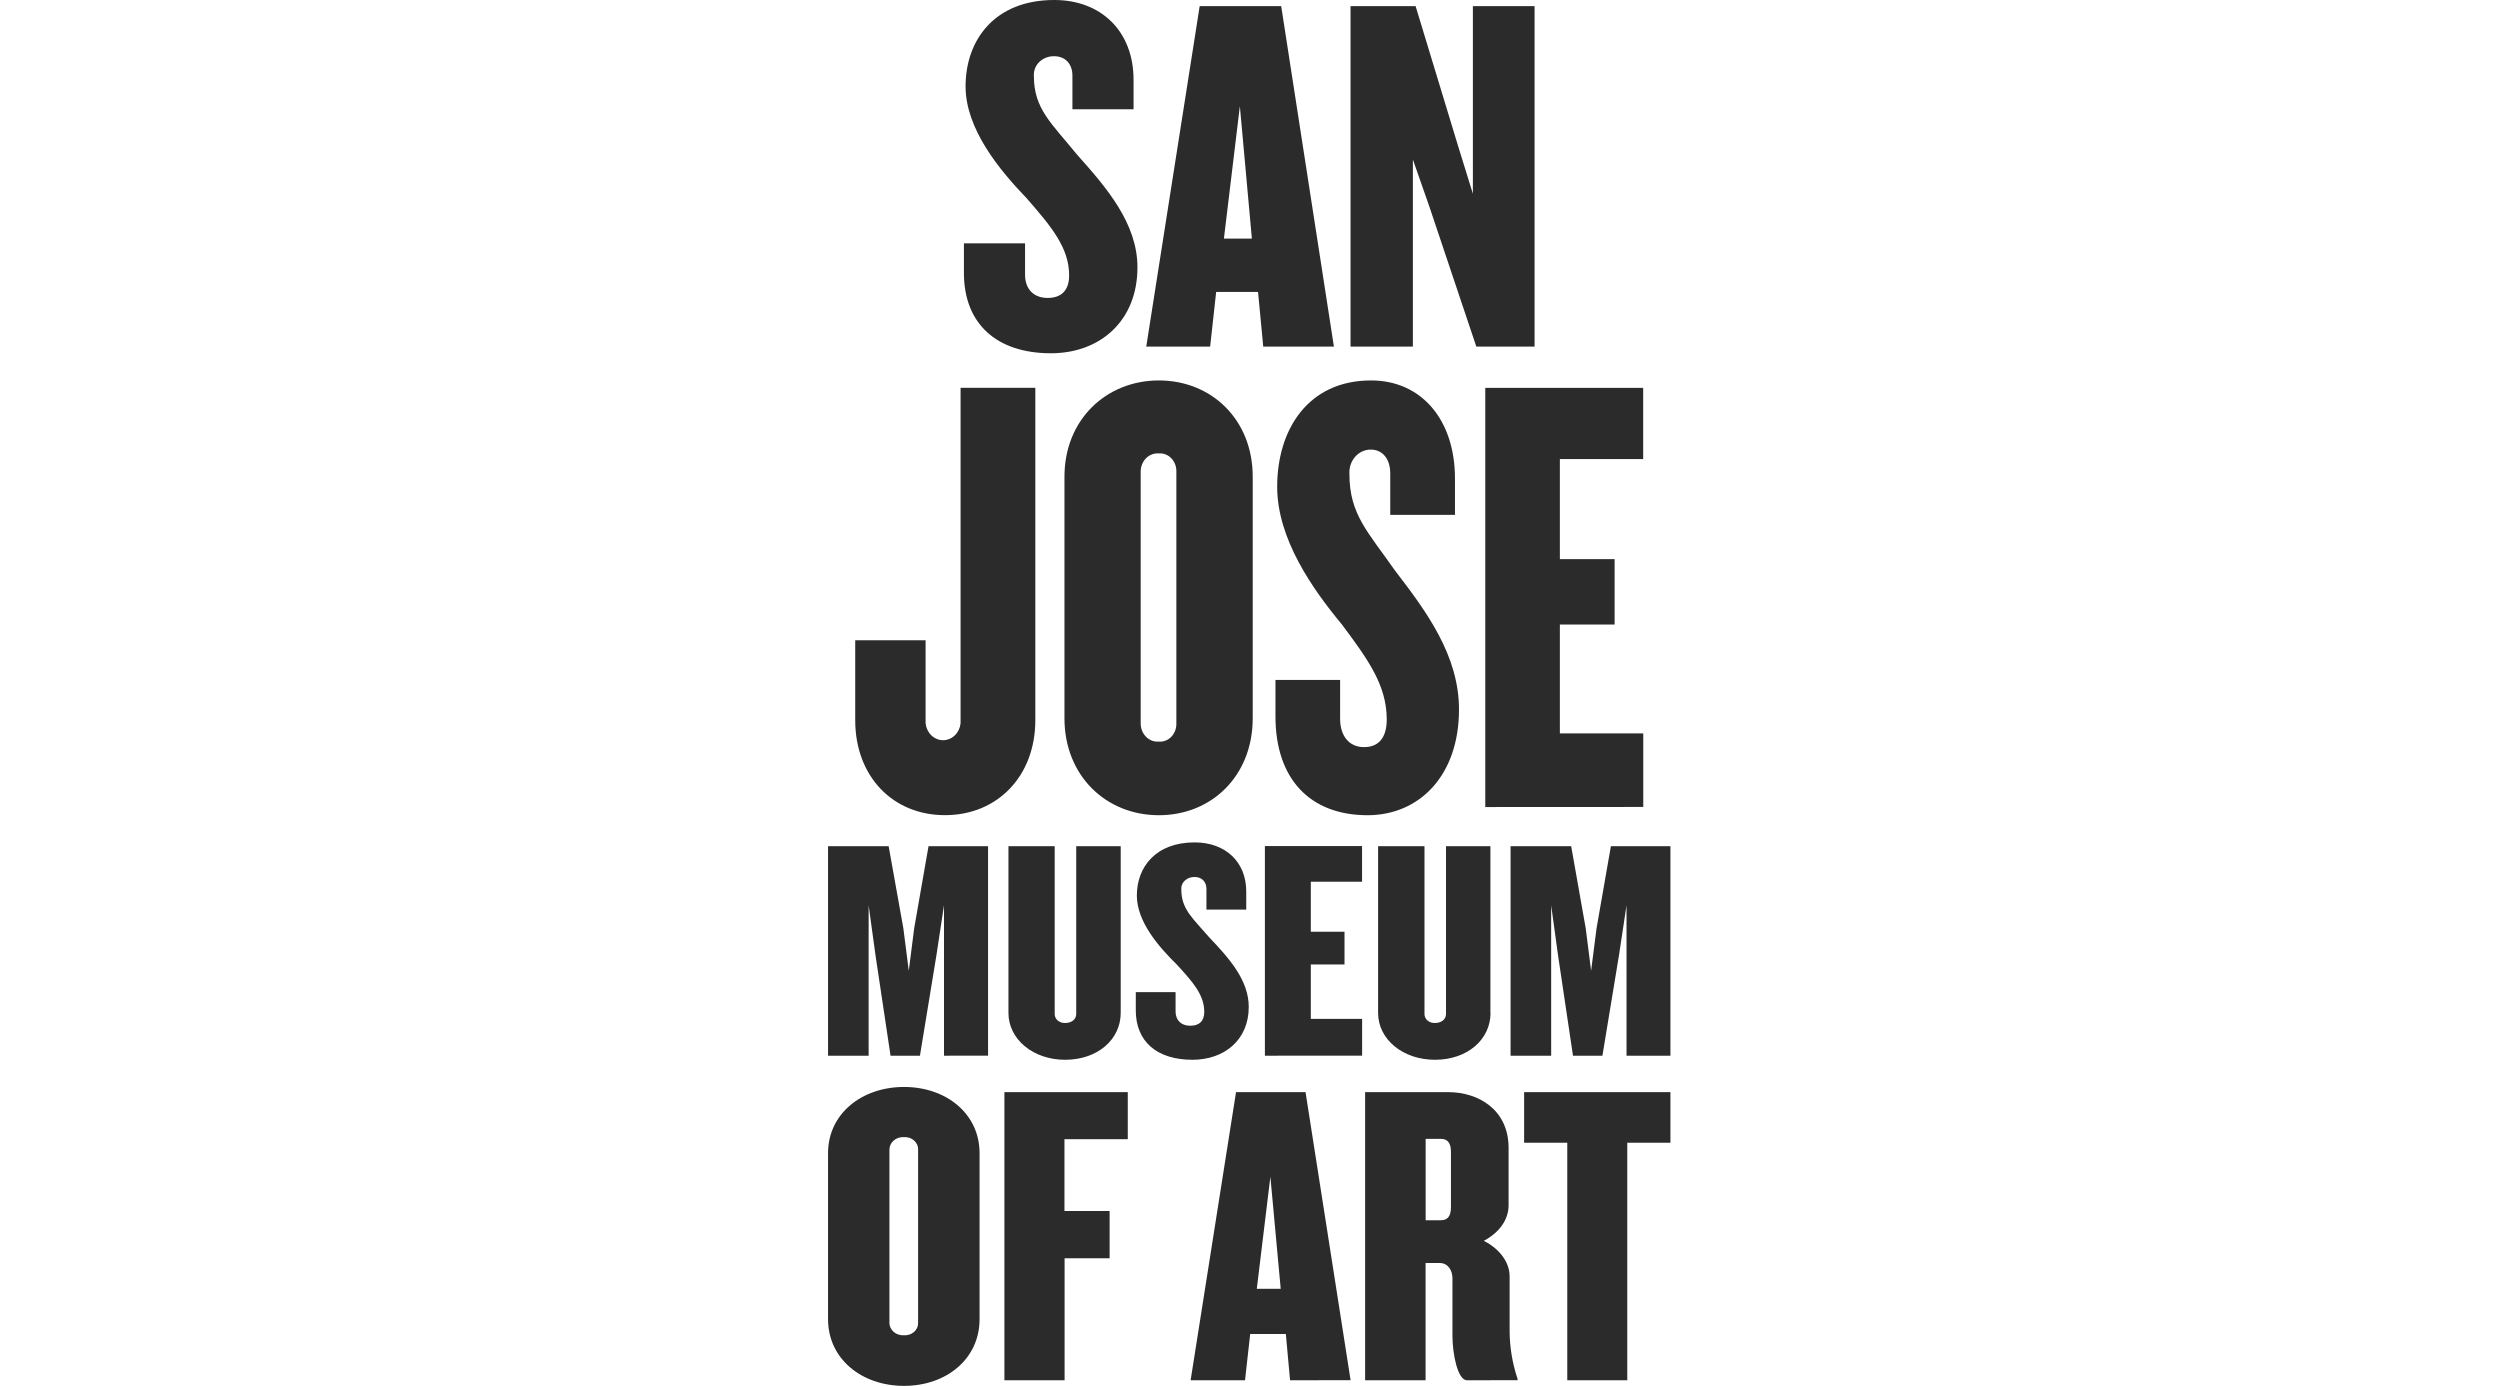
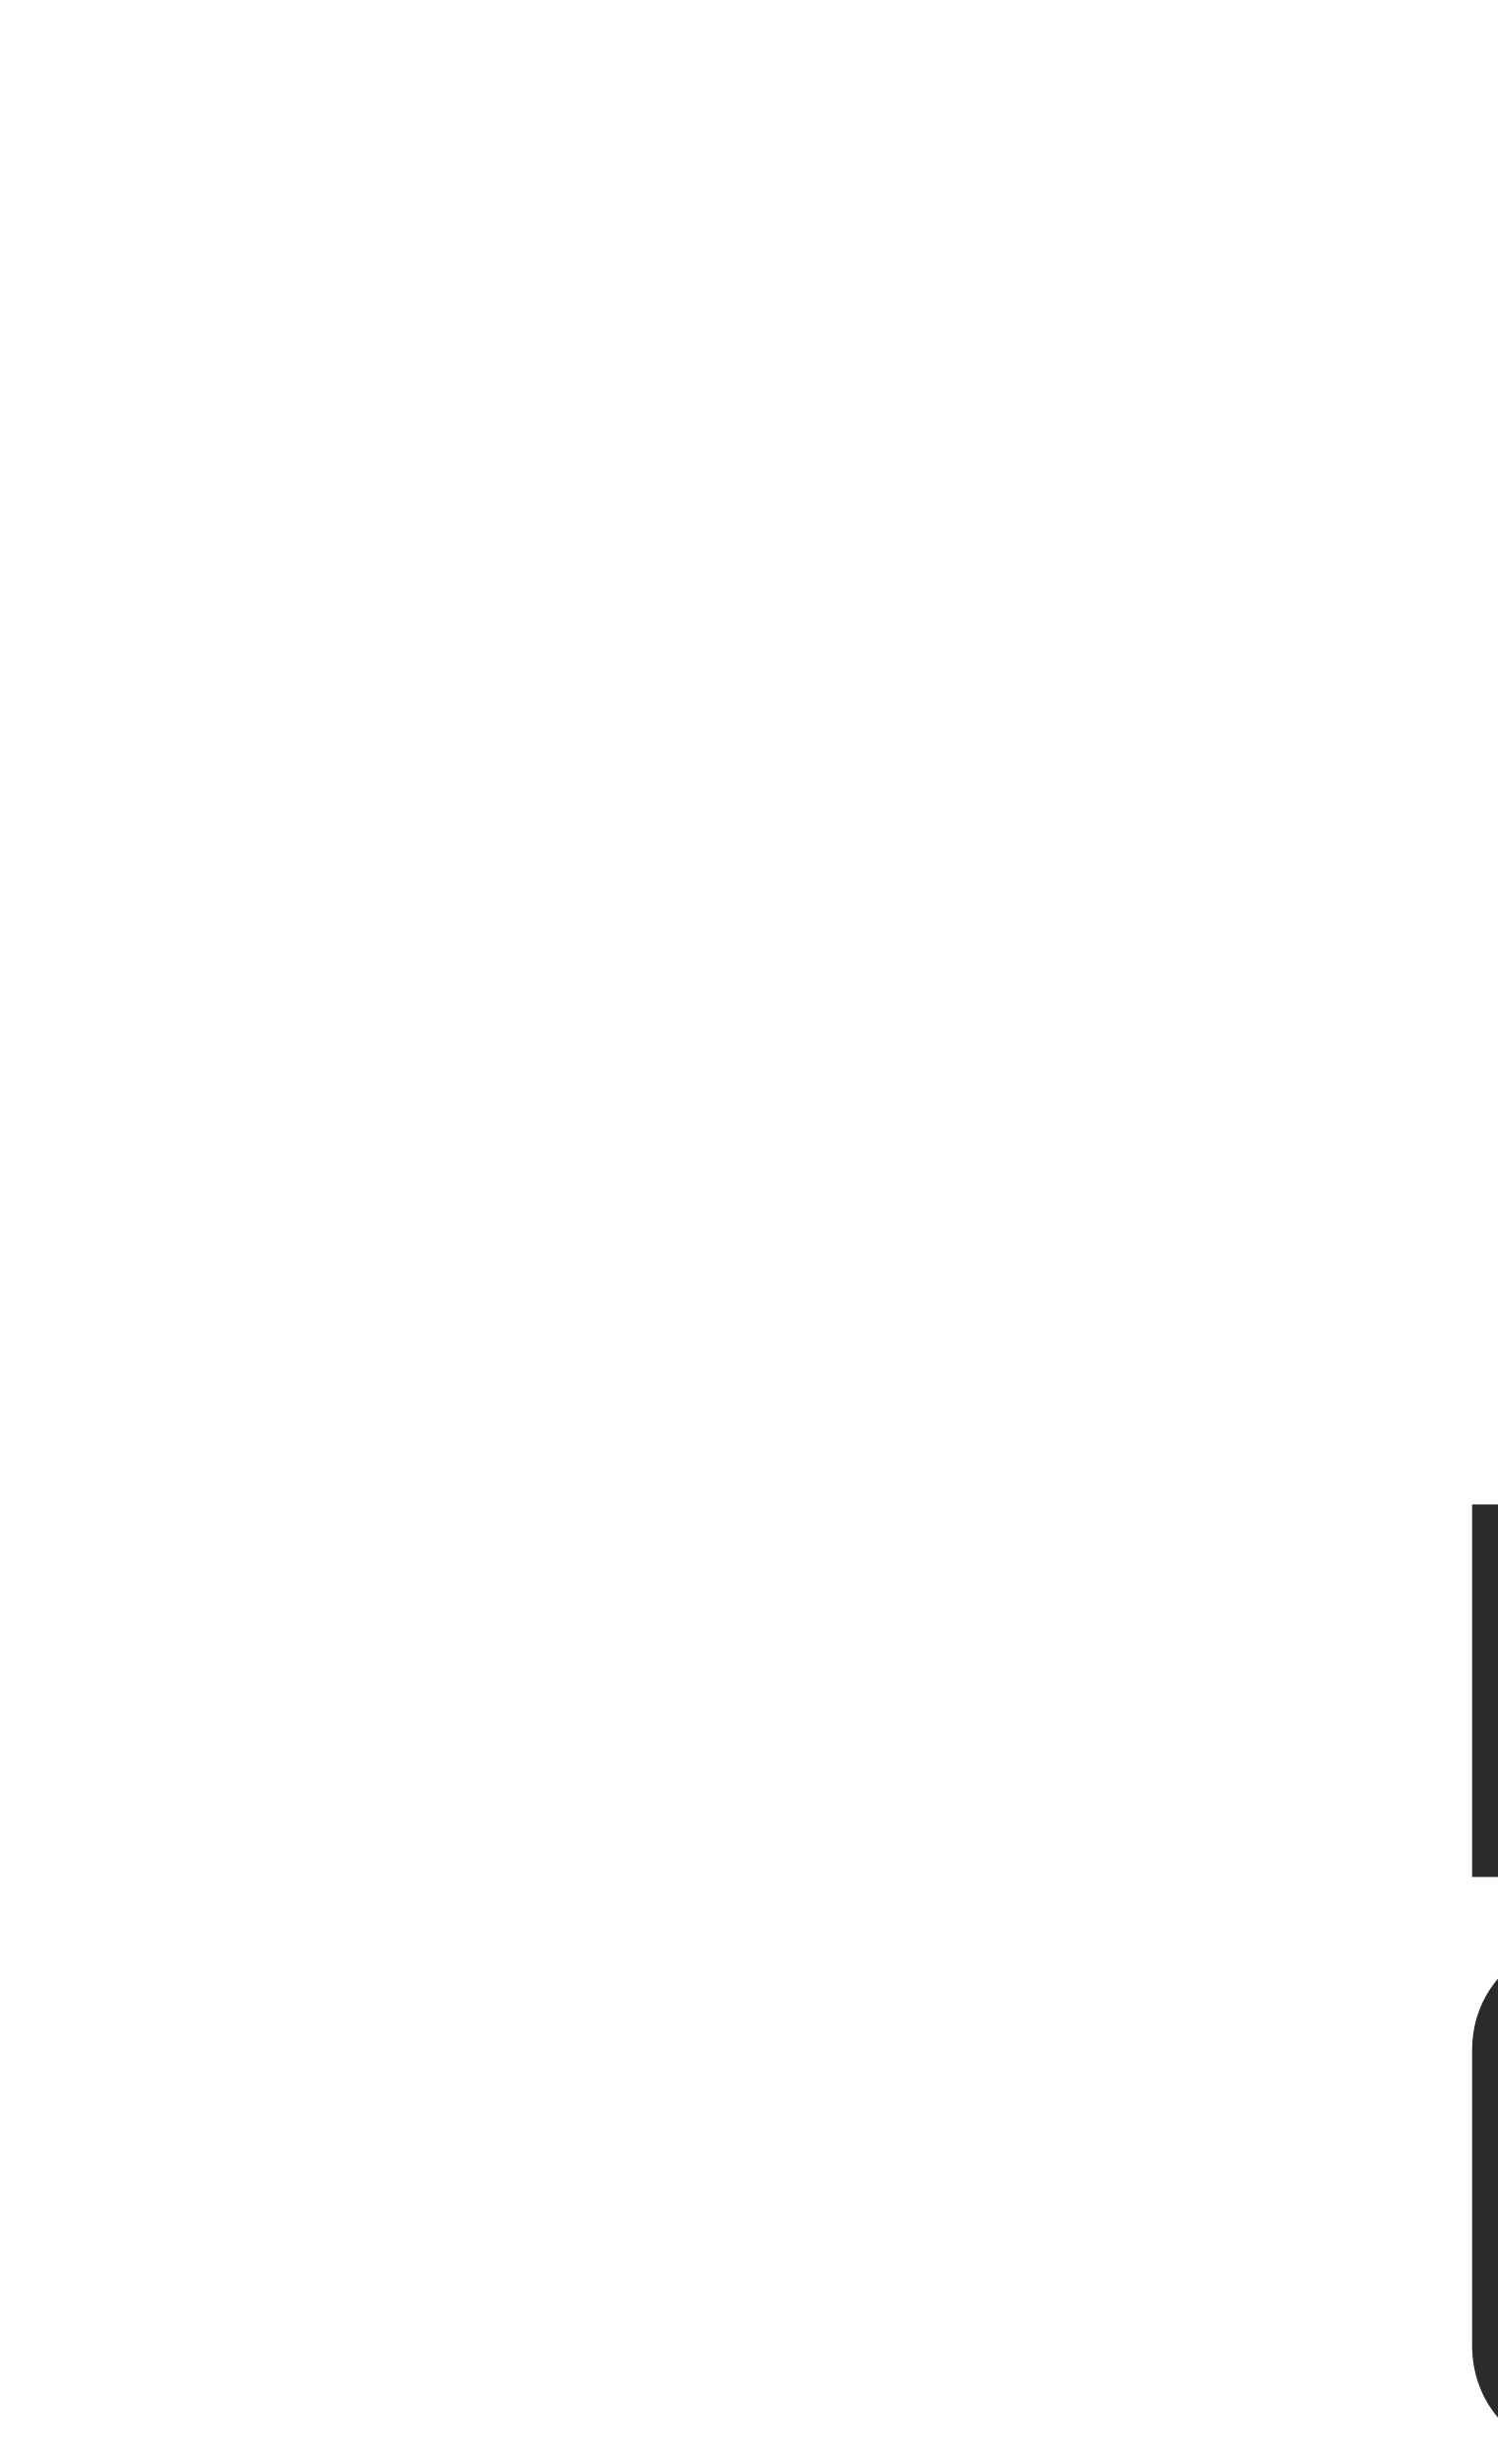
- <svg xmlns="http://www.w3.org/2000/svg" width="92" height="51" viewBox="0 0 92 51" fill="none">
+ <svg xmlns="http://www.w3.org/2000/svg" viewBox="0 0 width height" fill="none">
  <path d="M56.472 12.756V0.226H54.202V7.13L53.654 5.361L52.094 0.226H49.7V12.756H51.994V5.87L52.606 7.619L54.329 12.756H56.472ZM46.069 8.78H45.04L45.627 3.907L46.069 8.78ZM49.088 12.756L47.148 0.226H44.148L42.182 12.756H44.533L44.755 10.742H46.296L46.487 12.756H49.088ZM41.858 9.839C41.858 8.221 40.722 6.905 39.627 5.681C38.696 4.534 38.047 4.007 38.047 2.803C38.039 2.708 38.053 2.612 38.087 2.522C38.121 2.433 38.175 2.35 38.246 2.281C38.317 2.212 38.402 2.157 38.497 2.121C38.592 2.084 38.694 2.066 38.796 2.069C39.182 2.069 39.465 2.333 39.465 2.779V4.02H41.715V2.935C41.715 1.166 40.539 0 38.796 0C36.607 0 35.533 1.467 35.533 3.179C35.533 4.741 36.769 6.246 37.782 7.297C38.7 8.35 39.344 9.121 39.344 10.136C39.344 10.663 39.08 10.964 38.553 10.964C38.027 10.964 37.722 10.625 37.722 10.112V8.955H35.472V10.047C35.472 11.908 36.668 13 38.674 13C40.479 13 41.858 11.814 41.858 9.839Z" fill="#2B2B2B" />
  <path d="M60.472 29.696V26.989H57.403V22.984H59.418V20.576H57.403V16.894H60.469V14.273H54.658V29.699L60.472 29.696ZM53.691 26.11C53.691 24.118 52.49 22.498 51.333 20.992C50.346 19.58 49.659 18.931 49.659 17.45C49.651 17.332 49.666 17.215 49.702 17.104C49.739 16.994 49.796 16.893 49.871 16.808C49.946 16.723 50.037 16.655 50.137 16.61C50.237 16.565 50.346 16.543 50.454 16.546C50.861 16.546 51.161 16.871 51.161 17.42V18.947H53.543V17.612C53.543 15.435 52.298 14 50.454 14C48.138 14 47 15.805 47 17.913C47 19.835 48.309 21.687 49.381 22.98C50.352 24.277 51.032 25.226 51.032 26.475C51.032 27.124 50.754 27.494 50.197 27.494C49.64 27.494 49.316 27.076 49.316 26.446V25.021H46.937V26.365C46.937 28.656 48.201 30 50.325 30C52.233 30 53.691 28.541 53.691 26.11ZM43.29 26.619C43.293 26.71 43.278 26.801 43.247 26.886C43.215 26.971 43.167 27.048 43.106 27.112C43.045 27.175 42.972 27.224 42.892 27.255C42.812 27.286 42.727 27.298 42.642 27.291C42.557 27.298 42.471 27.286 42.391 27.255C42.31 27.224 42.236 27.176 42.173 27.112C42.111 27.049 42.061 26.973 42.027 26.888C41.994 26.803 41.977 26.711 41.977 26.619V17.357C41.977 17.265 41.994 17.173 42.028 17.088C42.062 17.004 42.111 16.927 42.174 16.864C42.236 16.801 42.31 16.753 42.391 16.722C42.472 16.692 42.557 16.679 42.642 16.686C42.727 16.679 42.812 16.691 42.892 16.722C42.971 16.753 43.044 16.802 43.105 16.865C43.166 16.928 43.214 17.005 43.246 17.09C43.278 17.174 43.293 17.265 43.29 17.357V26.619ZM46.1 26.433V17.542C46.1 15.435 44.577 14 42.647 14C40.718 14 39.172 15.435 39.172 17.542V26.433C39.172 28.541 40.695 30 42.647 30C44.599 30 46.1 28.541 46.1 26.433ZM38.1 26.503V14.271H35.349V26.619C35.331 26.789 35.256 26.947 35.137 27.062C35.018 27.176 34.865 27.24 34.705 27.24C34.546 27.24 34.393 27.176 34.274 27.062C34.155 26.947 34.08 26.789 34.062 26.619V23.562H31.472V26.503C31.472 28.564 32.846 29.998 34.776 29.998C36.705 29.998 38.1 28.562 38.1 26.503Z" fill="#2B2B2B" />
  <path d="M61.472 38.85V31.139H59.281L58.753 34.16L58.553 35.724L58.354 34.16L57.819 31.139H55.589V38.85H57.083V33.315L57.334 35.144L57.886 38.85H58.969L59.58 35.144L59.856 33.315V38.85H61.472ZM54.847 37.277V31.139H53.213V37.309C53.213 37.518 53.041 37.646 52.804 37.646C52.753 37.648 52.702 37.64 52.655 37.624C52.607 37.608 52.564 37.583 52.528 37.551C52.492 37.52 52.464 37.482 52.446 37.44C52.428 37.398 52.419 37.354 52.421 37.309V31.139H50.714V37.275C50.714 38.252 51.63 39 52.806 39C54.007 39 54.852 38.248 54.852 37.275M50.126 38.848V37.495H48.238V35.492H49.478V34.288H48.238V32.447H50.124V31.136H46.548V38.85L50.126 38.848ZM45.954 37.055C45.954 36.059 45.215 35.249 44.502 34.496C43.895 33.79 43.472 33.466 43.472 32.725C43.467 32.666 43.476 32.608 43.499 32.552C43.521 32.497 43.557 32.446 43.603 32.404C43.649 32.361 43.705 32.328 43.766 32.305C43.828 32.283 43.895 32.272 43.962 32.273C44.212 32.273 44.397 32.436 44.397 32.71V33.474H45.862V32.806C45.862 31.717 45.096 31 43.962 31C42.536 31 41.836 31.903 41.836 32.956C41.836 33.917 42.642 34.844 43.301 35.49C43.899 36.139 44.317 36.613 44.317 37.238C44.317 37.562 44.146 37.747 43.803 37.747C43.46 37.747 43.261 37.538 43.261 37.223V36.511H41.797V37.183C41.797 38.328 42.575 39 43.882 39C45.056 39 45.954 38.27 45.954 37.055ZM41.242 37.275V31.139H39.605V37.309C39.605 37.518 39.434 37.646 39.196 37.646C39.145 37.648 39.094 37.64 39.047 37.624C38.999 37.608 38.956 37.583 38.92 37.551C38.885 37.52 38.856 37.482 38.838 37.44C38.82 37.398 38.811 37.354 38.813 37.309V31.139H37.111V37.275C37.111 38.248 38.022 39 39.196 39C40.397 39 41.242 38.248 41.242 37.275ZM36.361 38.848V31.139H34.17L33.642 34.16L33.443 35.724L33.243 34.16L32.702 31.139H30.472V38.85H31.966V33.315L32.217 35.144L32.772 38.85H33.854L34.462 35.144L34.739 33.315V38.85L36.361 38.848Z" fill="#2B2B2B" />
  <path d="M61.472 42.053V40.191H56.088V42.053H57.676V50.793H59.884V42.053H61.472ZM53.395 44.425C53.395 44.776 53.257 44.905 53.016 44.905H52.464V41.91H53.016C53.257 41.91 53.395 42.038 53.395 42.391V44.425ZM55.847 50.792V50.744C55.66 50.187 55.562 49.608 55.554 49.025V46.968C55.554 46.443 55.173 45.949 54.604 45.663C55.173 45.361 55.516 44.884 55.516 44.358V42.244C55.516 40.828 54.394 40.191 53.301 40.191H50.236V50.793H52.462V46.479H52.983C53.295 46.479 53.45 46.765 53.45 47.035V49.154C53.45 49.821 53.64 50.793 53.985 50.793L55.847 50.792ZM47.13 47.428H46.25L46.75 43.305L47.13 47.428ZM49.702 50.792L48.044 40.191H45.486L43.815 50.793H45.817L46.007 49.09H47.319L47.474 50.793L49.702 50.792ZM41.502 41.922V40.191H36.962V50.793H39.177V46.304H40.834V44.565H39.172V41.922H41.502ZM33.786 48.675C33.789 48.738 33.777 48.801 33.752 48.859C33.726 48.918 33.687 48.971 33.638 49.014C33.589 49.058 33.53 49.092 33.466 49.113C33.402 49.134 33.333 49.143 33.265 49.138C33.197 49.142 33.128 49.134 33.063 49.112C32.998 49.091 32.939 49.058 32.888 49.014C32.838 48.971 32.798 48.918 32.771 48.86C32.744 48.802 32.73 48.739 32.731 48.675V42.308C32.731 42.245 32.745 42.182 32.772 42.124C32.799 42.065 32.839 42.013 32.889 41.97C32.939 41.926 32.998 41.893 33.063 41.872C33.128 41.851 33.197 41.842 33.265 41.846C33.333 41.842 33.401 41.85 33.466 41.871C33.53 41.893 33.588 41.926 33.638 41.97C33.687 42.013 33.725 42.066 33.751 42.124C33.777 42.182 33.789 42.245 33.786 42.308V48.675ZM36.048 48.548V42.435C36.048 40.986 34.822 40 33.268 40C31.714 40 30.472 40.986 30.472 42.435V48.548C30.472 49.997 31.698 51 33.268 51C34.838 51 36.048 49.997 36.048 48.548Z" fill="#2B2B2B" />
</svg>
